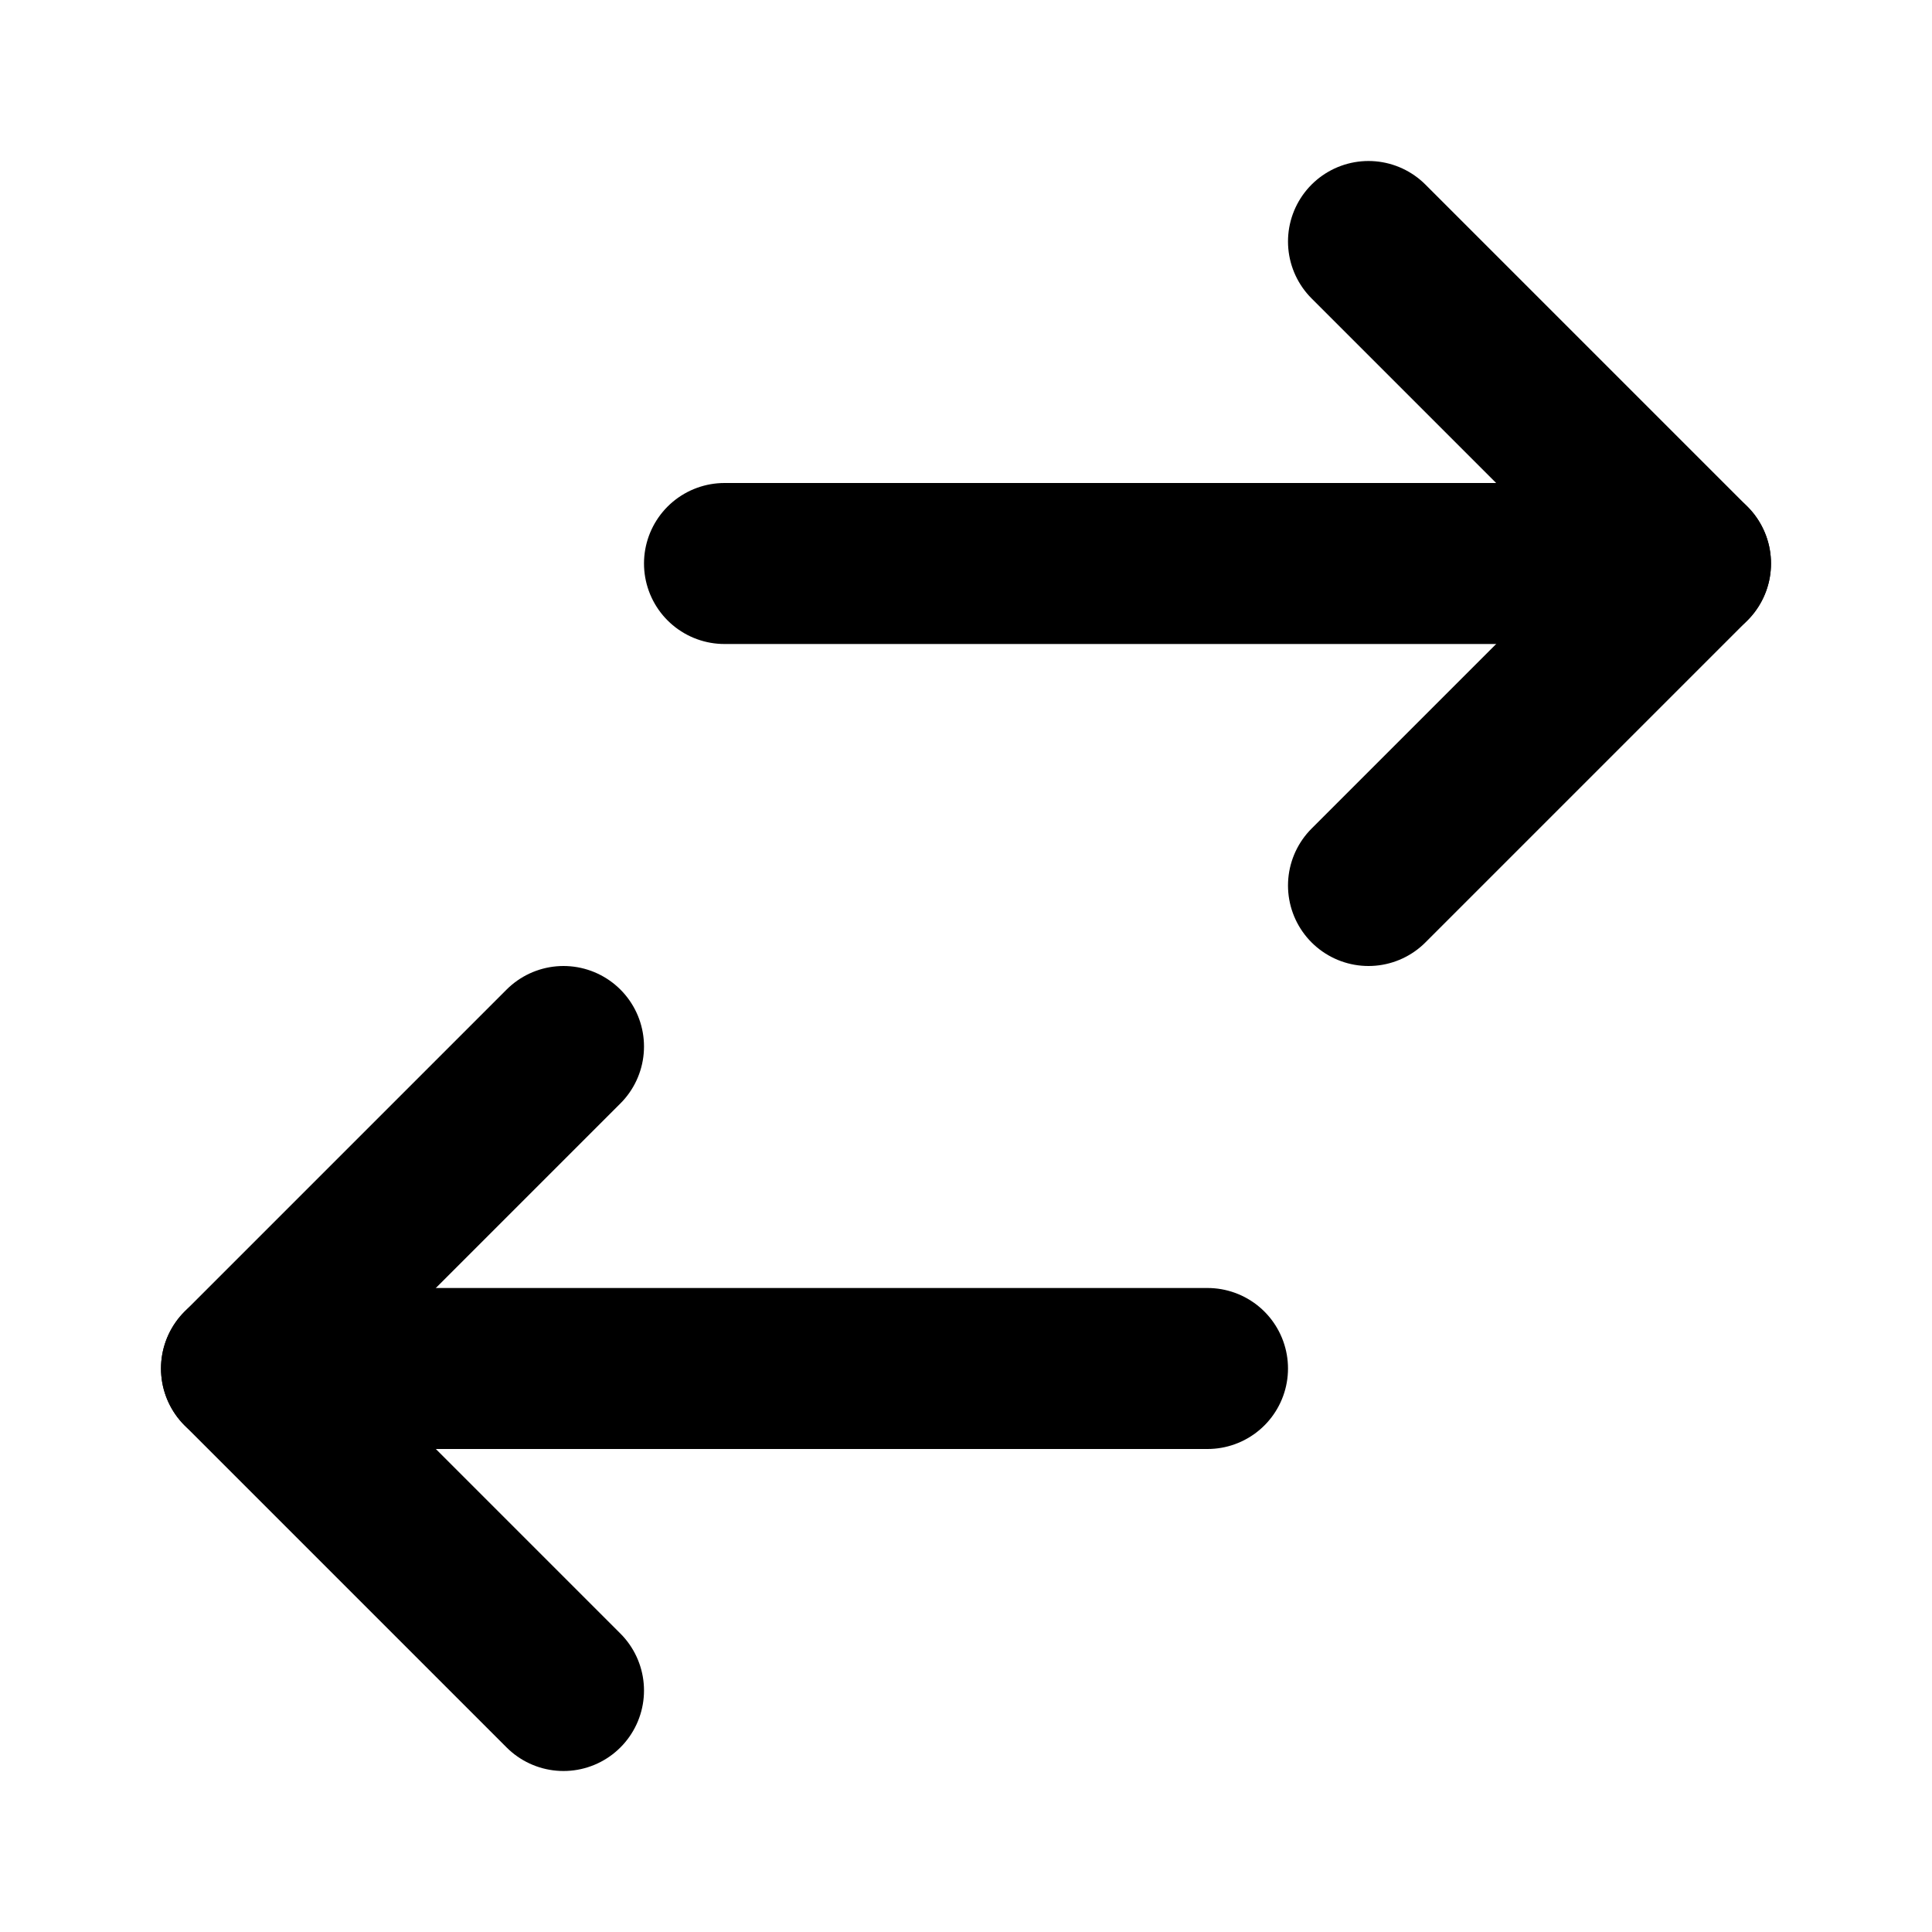
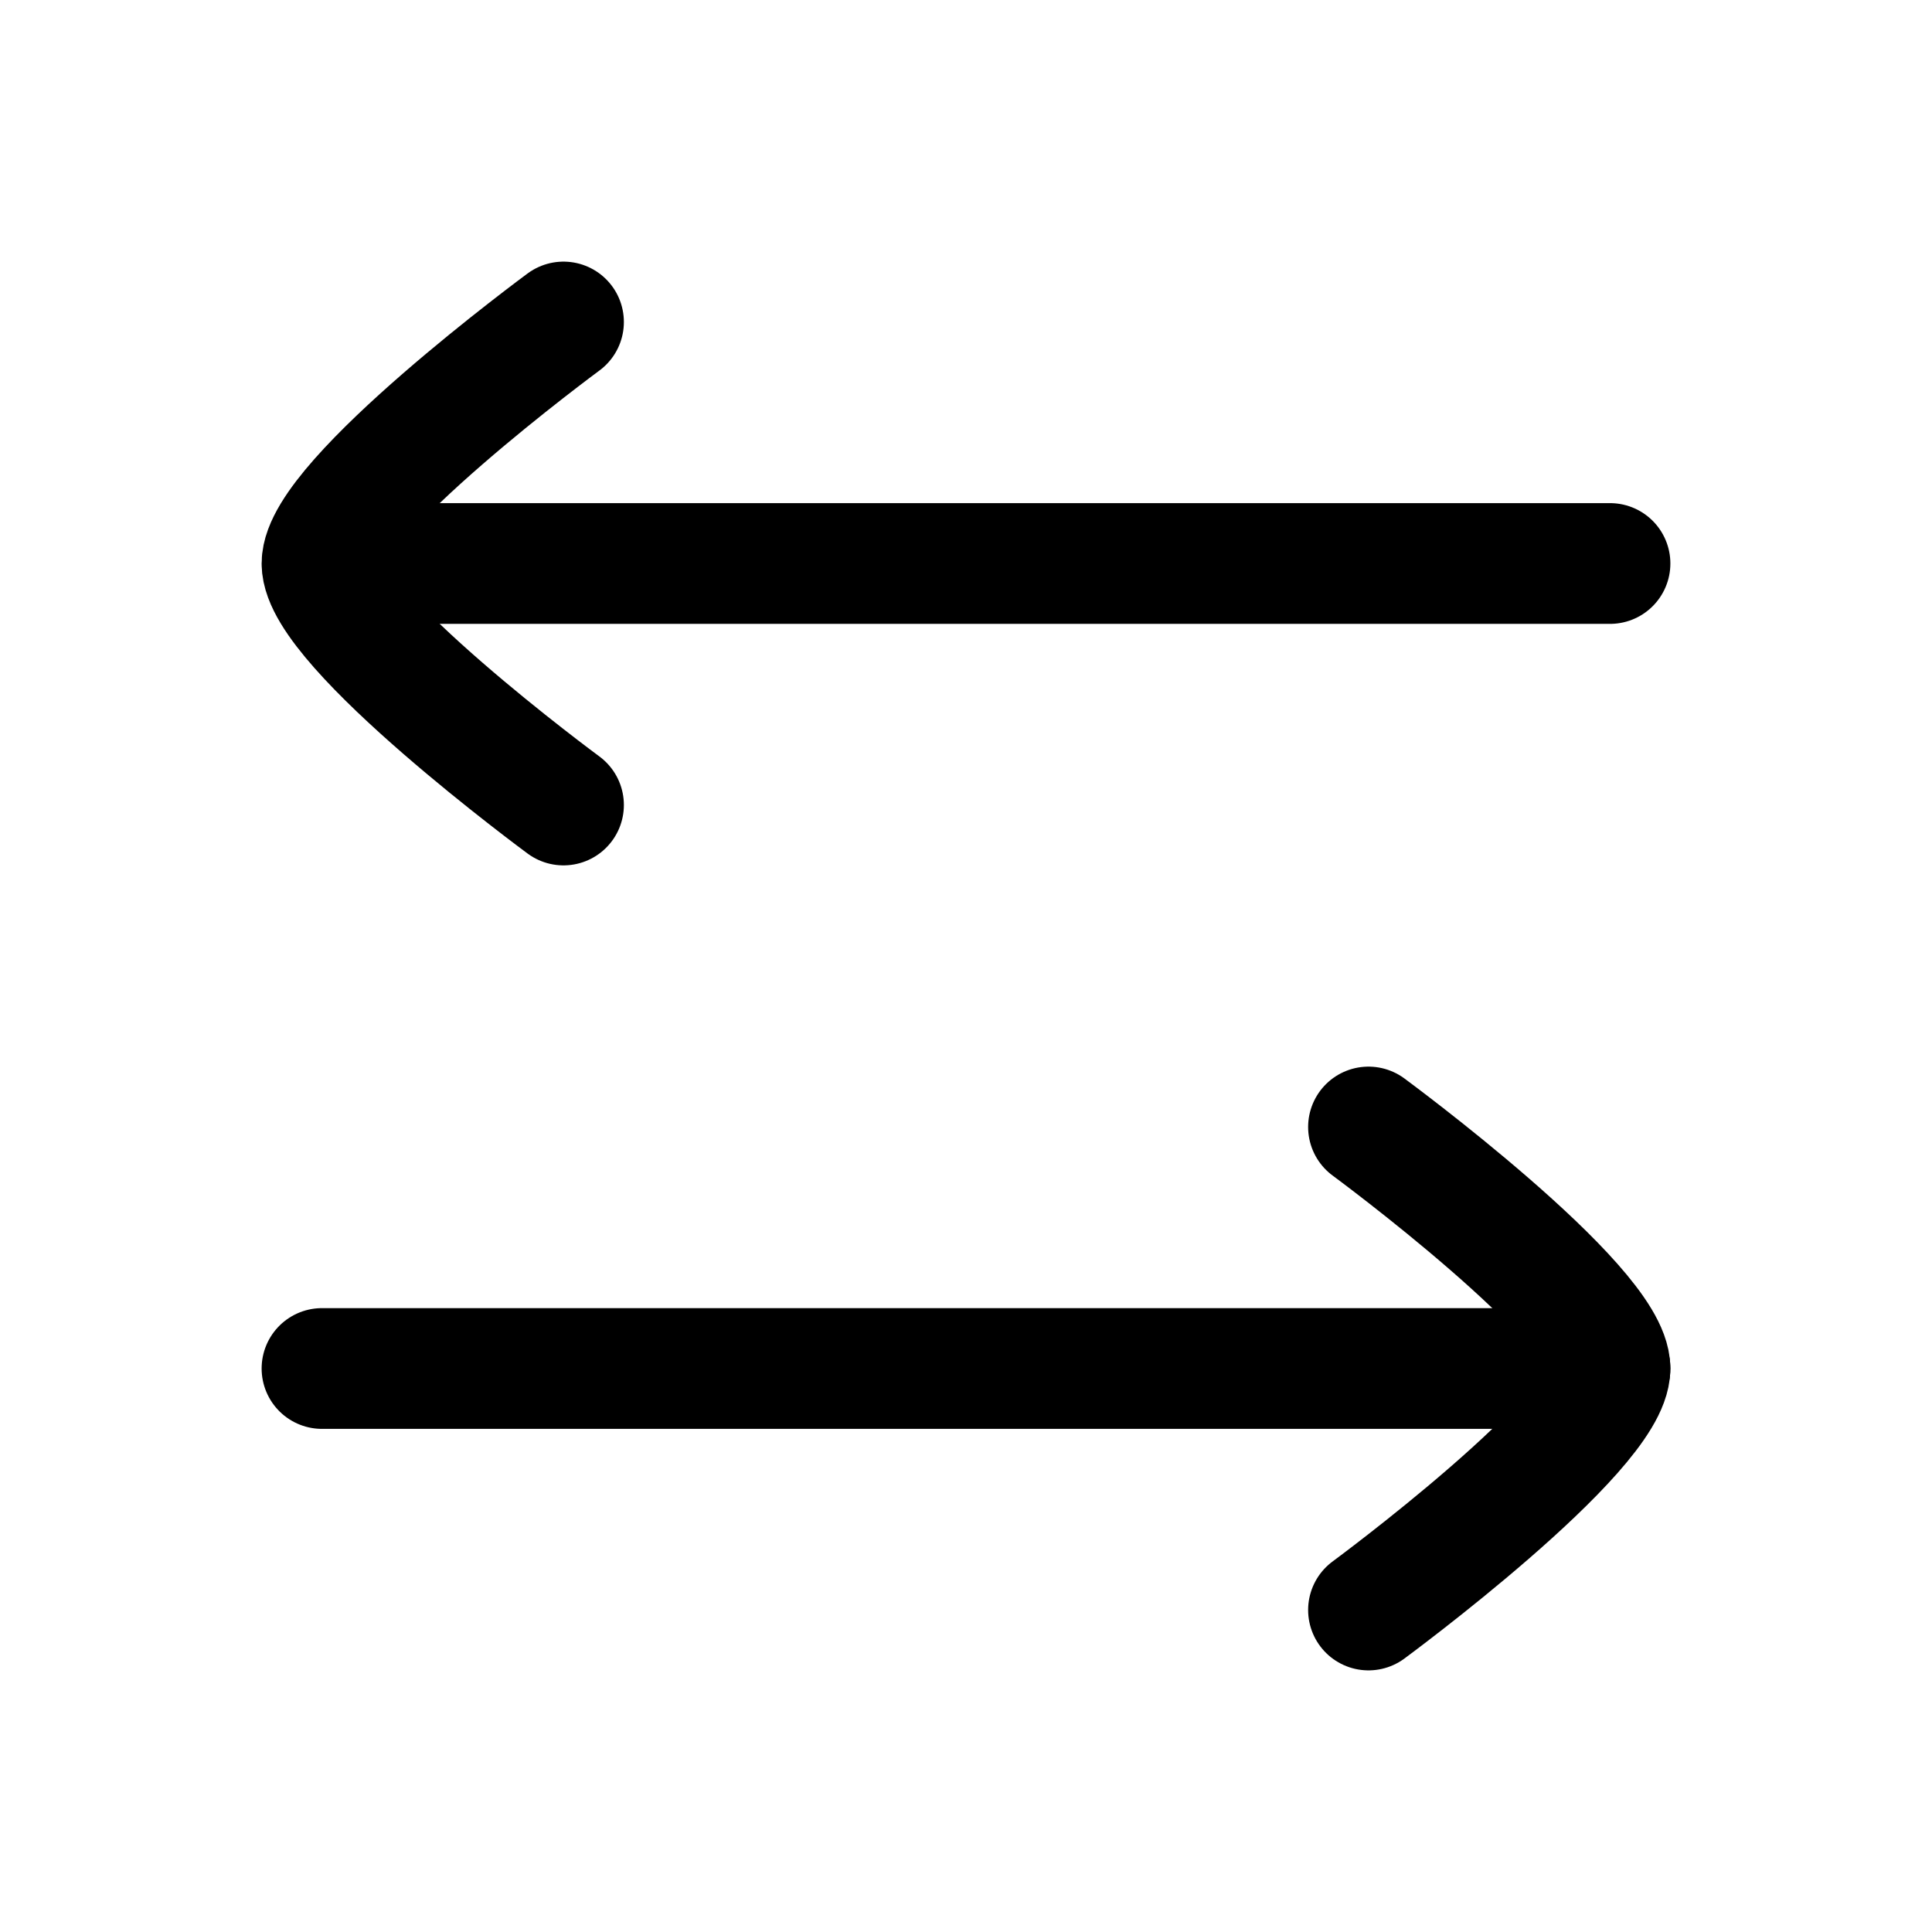
- <svg xmlns="http://www.w3.org/2000/svg" width="24" height="24" viewBox="0 0 24 24" fill="none" stroke="currentColor" stroke-width="2" stroke-linecap="round" stroke-linejoin="round">
-   <polyline points="17 11 21 7 17 3" />
-   <line x1="21" y1="7" x2="9" y2="7" />
-   <polyline points="7 21 3 17 7 13" />
-   <line x1="15" y1="17" x2="3" y2="17" />
+ <svg xmlns="http://www.w3.org/2000/svg" width="24" height="24" viewBox="0 0 24 24" fill="none" class="huge-animated-icon" data-huge-icon="draw" data-huge-source="ArrowLeftRightIcon" aria-hidden="true" focusable="false">
+   <path d="M20 17L4 17" stroke="currentColor" stroke-linecap="round" stroke-linejoin="round" stroke-width="1.5" class="huge-icon-part" pathLength="1" style="--icon-motion:huge-draw;--icon-delay:0ms" />
+   <path d="M17 14C17 14 20 16.209 20 17C20 17.791 17 20 17 20" stroke="currentColor" stroke-linecap="round" stroke-linejoin="round" stroke-width="1.5" class="huge-icon-part" pathLength="1" style="--icon-motion:huge-draw;--icon-delay:40ms" />
+   <path d="M5 7L20 7" stroke="currentColor" stroke-linecap="round" stroke-linejoin="round" stroke-width="1.5" class="huge-icon-part" pathLength="1" style="--icon-motion:huge-draw;--icon-delay:80ms" />
+   <path d="M7 4C7 4 4 6.209 4 7C4 7.791 7 10 7 10" stroke="currentColor" stroke-linecap="round" stroke-linejoin="round" stroke-width="1.5" class="huge-icon-part" pathLength="1" style="--icon-motion:huge-draw;--icon-delay:0ms" />
</svg>
